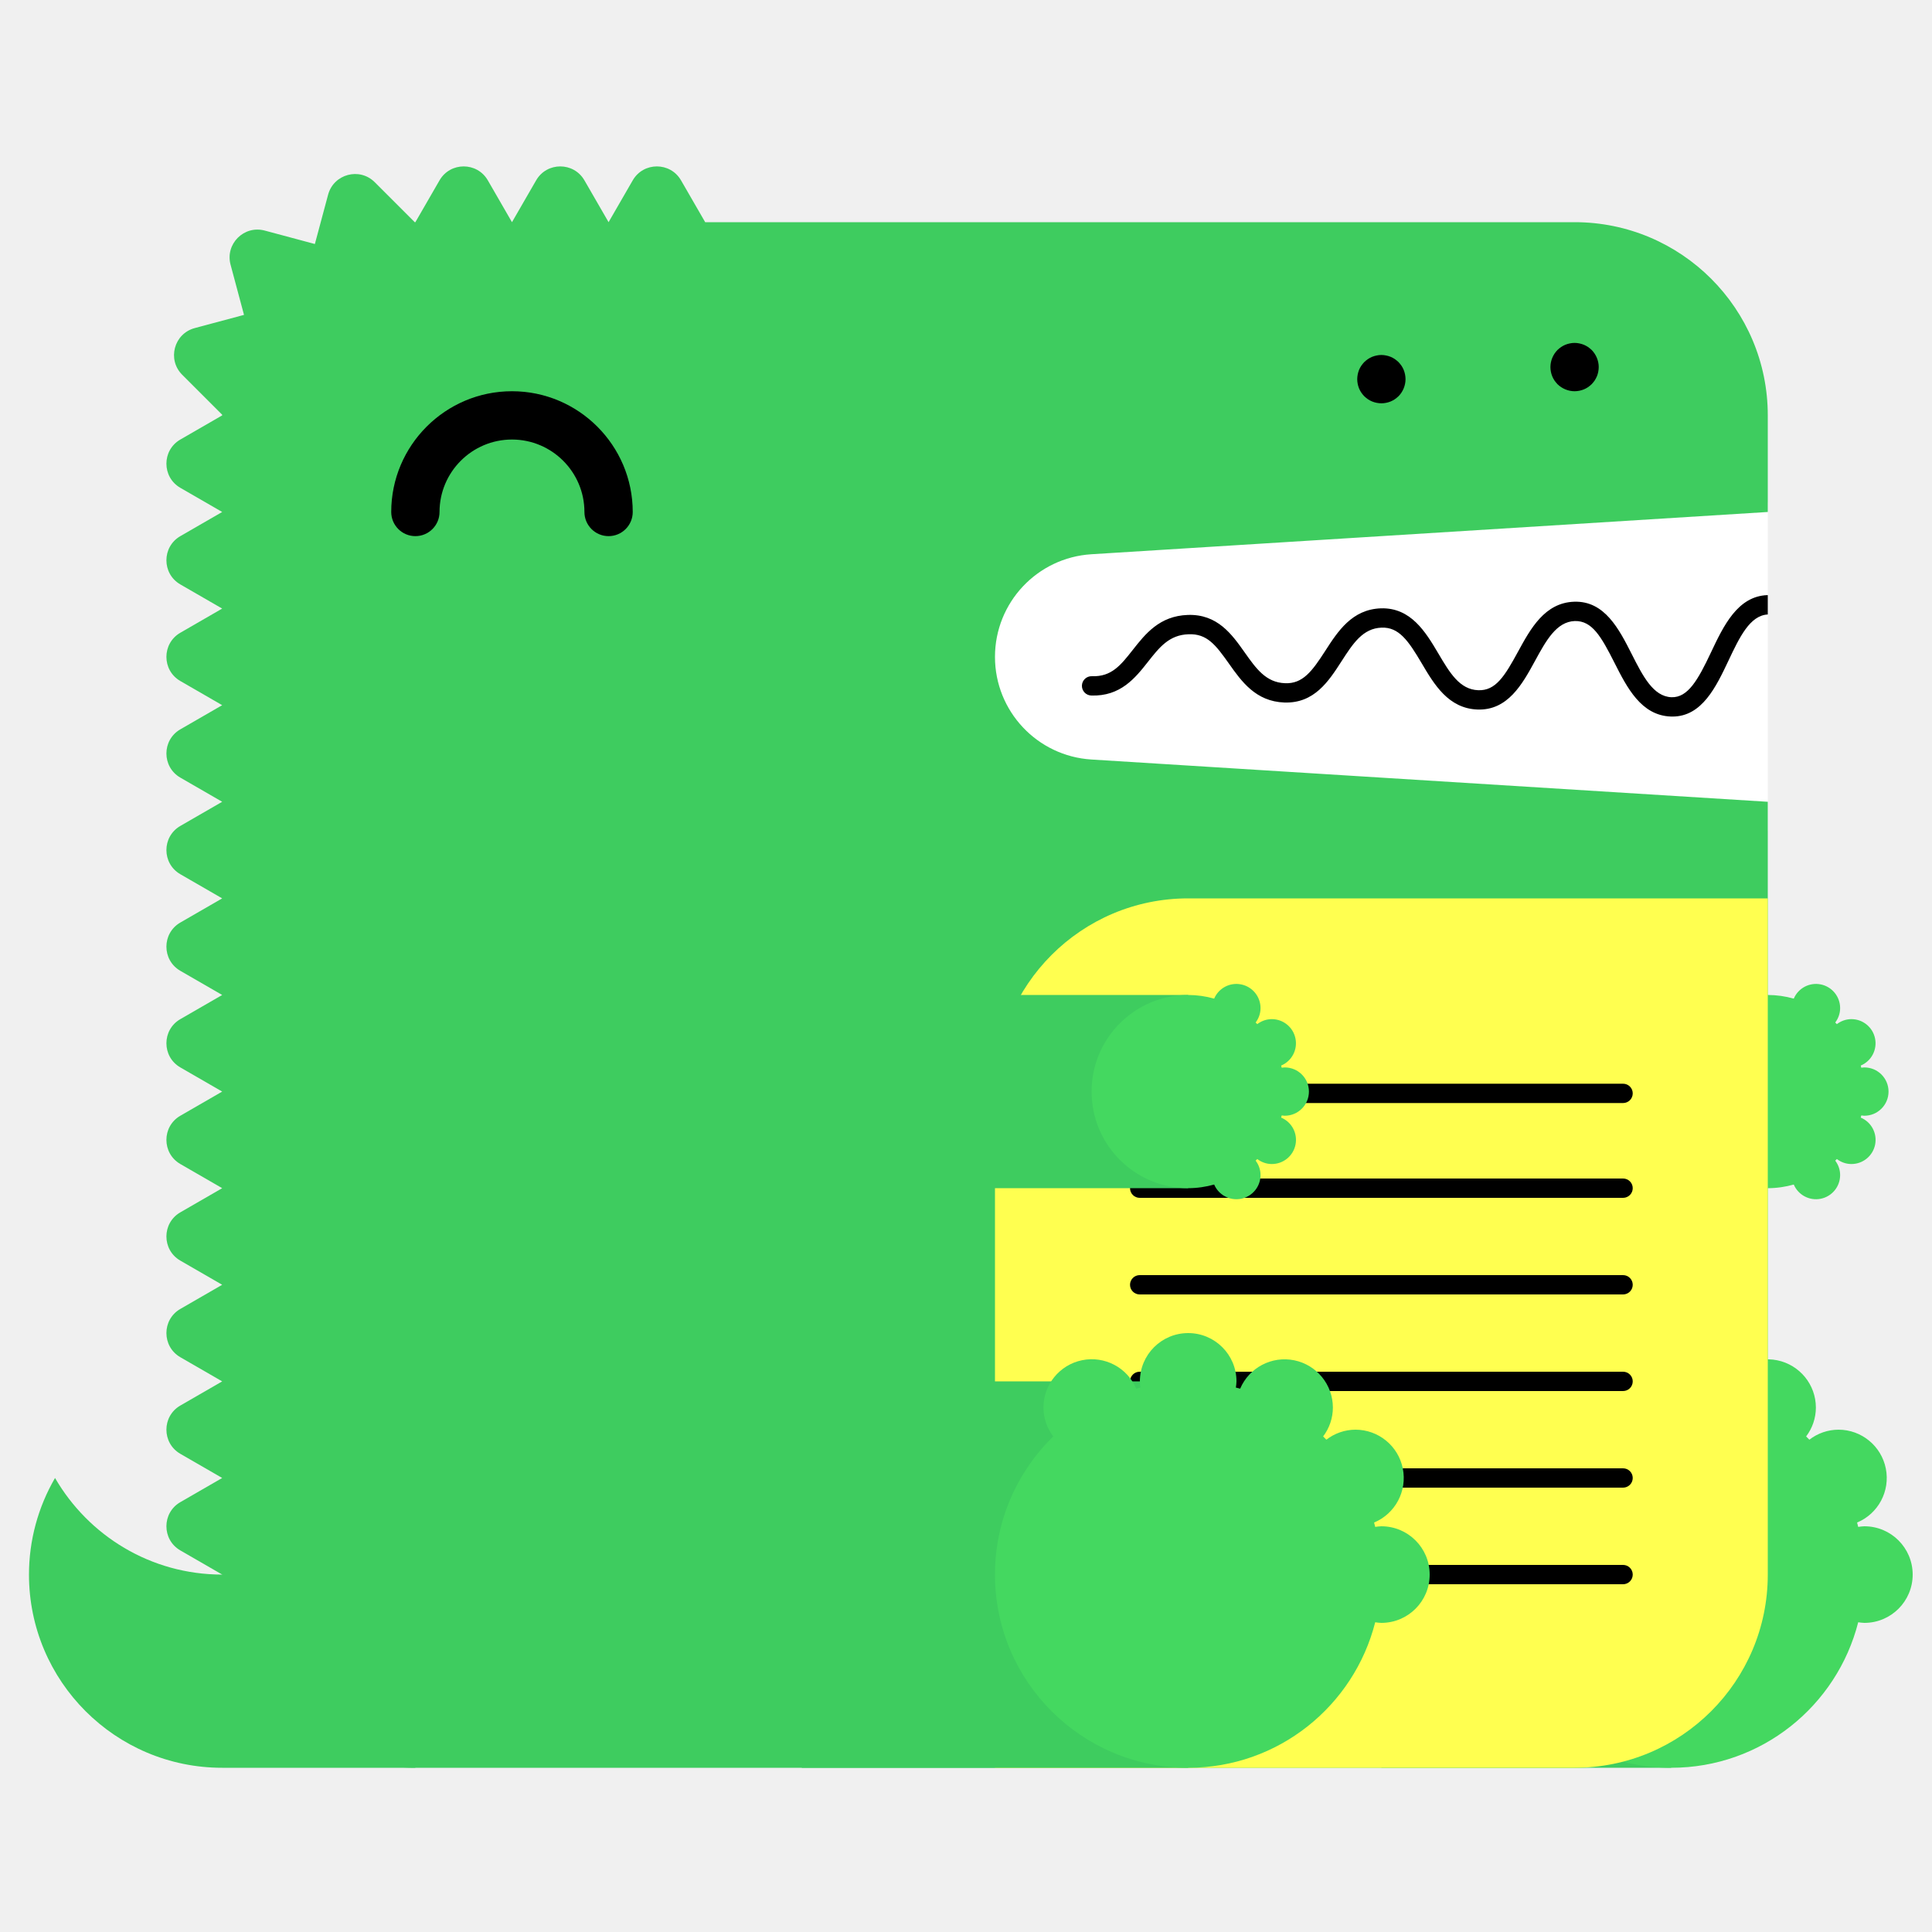
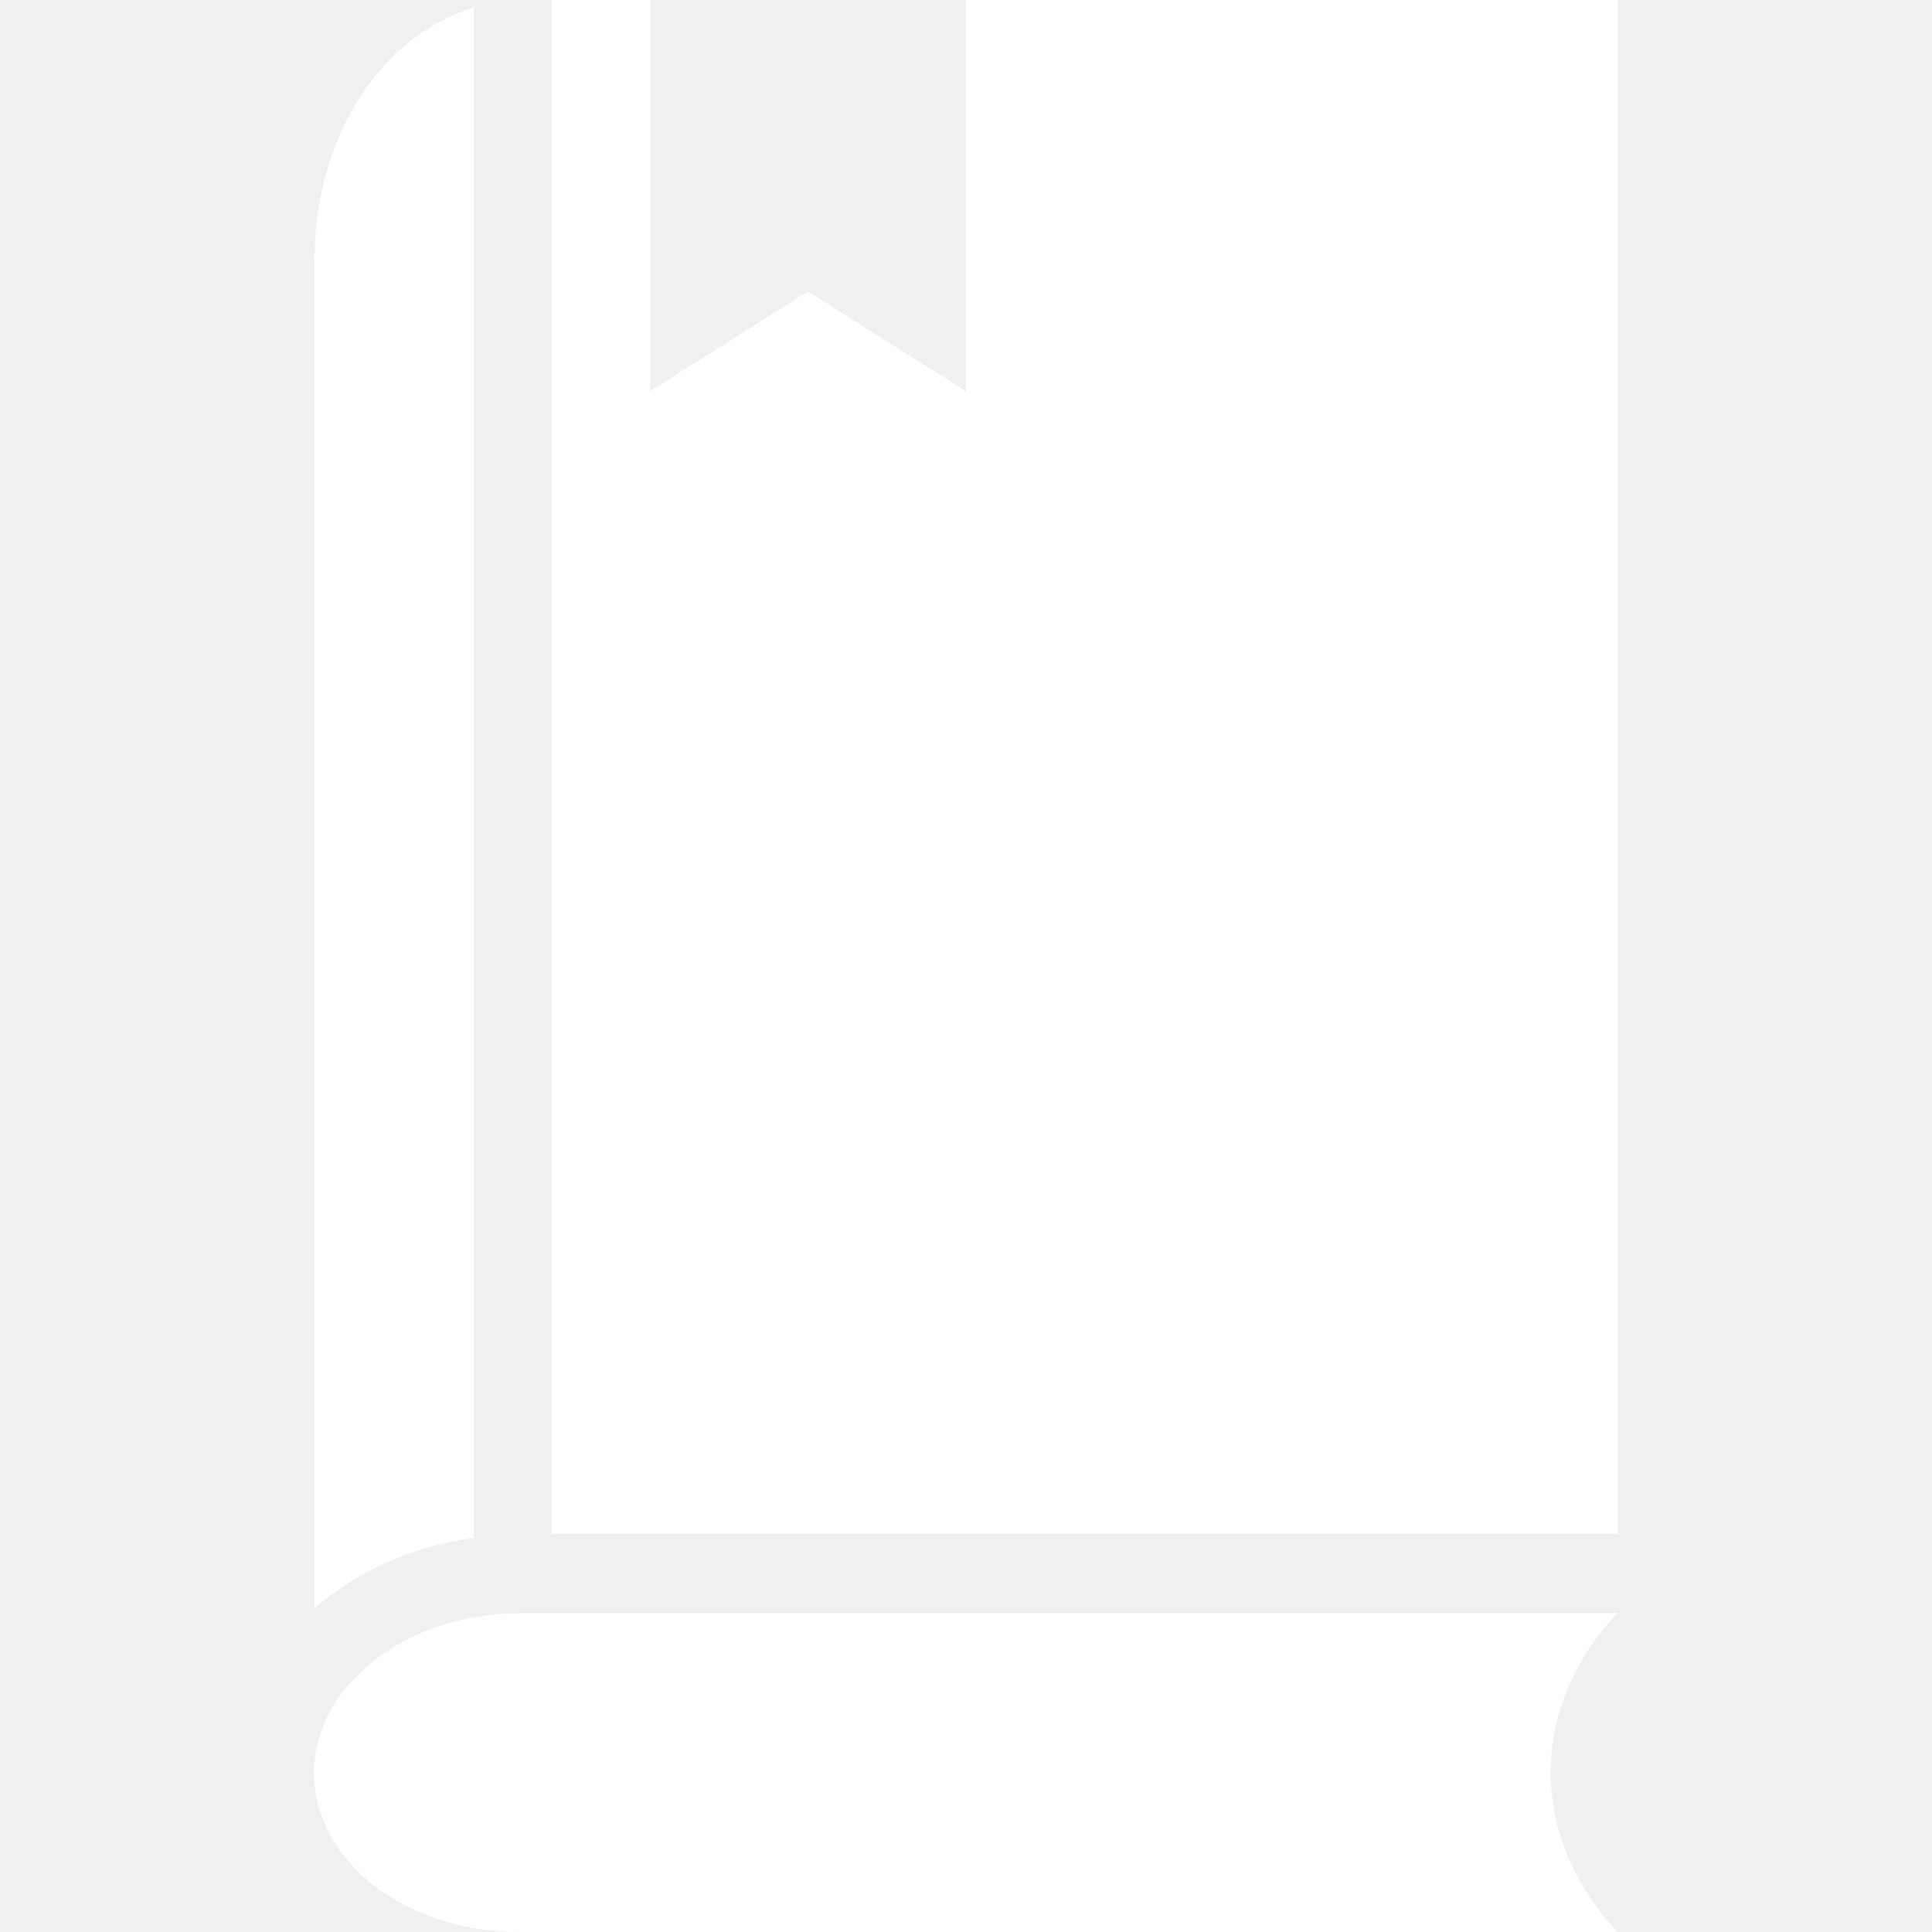
- <svg xmlns="http://www.w3.org/2000/svg" width="200" height="200" viewBox="0 0 200 200">
-   <g fill="none" fill-rule="evenodd">
-     <path fill="#FFF" d="M99 52h84v34H99z" />
-     <path d="M23 163c-7.398 0-13.843-4.027-17.303-10A19.886 19.886 0 0 0 3 163c0 11.046 8.954 20 20 20h20v-20H23z" fill="#3ECC5F" />
-     <path d="M112.98 57.376L183 53V43c0-11.046-8.954-20-20-20H73l-2.5-4.33c-1.112-1.925-3.889-1.925-5 0L63 23l-2.5-4.33c-1.111-1.925-3.889-1.925-5 0L53 23l-2.5-4.33c-1.111-1.925-3.889-1.925-5 0L43 23c-.022 0-.042.003-.065.003l-4.142-4.141c-1.57-1.571-4.252-.853-4.828 1.294l-1.369 5.104-5.192-1.392c-2.148-.575-4.111 1.389-3.535 3.536l1.39 5.193-5.102 1.367c-2.148.576-2.867 3.259-1.296 4.83l4.142 4.142c0 .021-.003.042-.003.064l-4.33 2.5c-1.925 1.111-1.925 3.889 0 5L23 53l-4.33 2.5c-1.925 1.111-1.925 3.889 0 5L23 63l-4.33 2.5c-1.925 1.111-1.925 3.889 0 5L23 73l-4.33 2.5c-1.925 1.111-1.925 3.889 0 5L23 83l-4.33 2.5c-1.925 1.111-1.925 3.889 0 5L23 93l-4.33 2.5c-1.925 1.111-1.925 3.889 0 5L23 103l-4.33 2.5c-1.925 1.111-1.925 3.889 0 5L23 113l-4.33 2.5c-1.925 1.111-1.925 3.889 0 5L23 123l-4.33 2.5c-1.925 1.111-1.925 3.889 0 5L23 133l-4.33 2.5c-1.925 1.111-1.925 3.889 0 5L23 143l-4.33 2.5c-1.925 1.111-1.925 3.889 0 5L23 153l-4.33 2.5c-1.925 1.111-1.925 3.889 0 5L23 163c0 11.046 8.954 20 20 20h120c11.046 0 20-8.954 20-20V83l-70.02-4.376A10.645 10.645 0 0 1 103 68c0-5.621 4.37-10.273 9.98-10.624" fill="#3ECC5F" />
-     <path fill="#3ECC5F" d="M143 183h30v-40h-30z" />
-     <path d="M193 158c-.219 0-.428.037-.639.064-.038-.15-.074-.301-.116-.451A5 5 0 0 0 190.32 148a4.96 4.96 0 0 0-3.016 1.036 26.531 26.531 0 0 0-.335-.336 4.955 4.955 0 0 0 1.011-2.987 5 5 0 0 0-9.599-1.959c-.148-.042-.297-.077-.445-.115.027-.211.064-.42.064-.639a5 5 0 0 0-5-5 5 5 0 0 0-5 5c0 .219.037.428.064.639-.148.038-.297.073-.445.115a4.998 4.998 0 0 0-9.599 1.959c0 1.125.384 2.151 1.011 2.987-3.717 3.632-6.031 8.693-6.031 14.3 0 11.046 8.954 20 20 20 9.339 0 17.16-6.41 19.361-15.064.211.027.42.064.639.064a5 5 0 0 0 5-5 5 5 0 0 0-5-5" fill="#44D860" />
-     <path fill="#3ECC5F" d="M153 123h30v-20h-30z" />
-     <path d="M193 115.5a2.5 2.5 0 1 0 0-5c-.109 0-.214.019-.319.032-.02-.075-.037-.15-.058-.225a2.501 2.501 0 0 0-.963-4.807c-.569 0-1.088.197-1.508.518a6.653 6.653 0 0 0-.168-.168c.314-.417.506-.931.506-1.494a2.5 2.5 0 0 0-4.8-.979A9.987 9.987 0 0 0 183 103c-5.522 0-10 4.478-10 10s4.478 10 10 10c.934 0 1.833-.138 2.69-.377a2.5 2.5 0 0 0 4.8-.979c0-.563-.192-1.077-.506-1.494.057-.055.113-.111.168-.168.42.321.939.518 1.508.518a2.5 2.5 0 0 0 .963-4.807c.021-.074.038-.15.058-.225.105.013.21.032.319.032" fill="#44D860" />
-     <path d="M63 55.5a2.5 2.5 0 0 1-2.5-2.5c0-4.136-3.364-7.5-7.5-7.5s-7.5 3.364-7.5 7.5a2.5 2.5 0 1 1-5 0c0-6.893 5.607-12.5 12.5-12.5S65.5 46.107 65.5 53a2.5 2.5 0 0 1-2.5 2.5" fill="#000" />
-     <path d="M103 183h60c11.046 0 20-8.954 20-20V93h-60c-11.046 0-20 8.954-20 20v70z" fill="#FFFF50" />
-     <path d="M168.02 124h-50.04a1 1 0 1 1 0-2h50.04a1 1 0 1 1 0 2m0 20h-50.04a1 1 0 1 1 0-2h50.04a1 1 0 1 1 0 2m0 20h-50.04a1 1 0 1 1 0-2h50.04a1 1 0 1 1 0 2m0-49.814h-50.04a1 1 0 1 1 0-2h50.04a1 1 0 1 1 0 2m0 19.814h-50.04a1 1 0 1 1 0-2h50.04a1 1 0 1 1 0 2m0 20h-50.04a1 1 0 1 1 0-2h50.04a1 1 0 1 1 0 2M183 61.611c-.012 0-.022-.006-.034-.005-3.09.105-4.552 3.196-5.842 5.923-1.346 2.85-2.387 4.703-4.093 4.647-1.889-.068-2.969-2.202-4.113-4.46-1.314-2.594-2.814-5.536-5.963-5.426-3.046.104-4.513 2.794-5.807 5.167-1.377 2.528-2.314 4.065-4.121 3.994-1.927-.07-2.951-1.805-4.136-3.813-1.321-2.236-2.848-4.75-5.936-4.664-2.994.103-4.465 2.385-5.763 4.4-1.373 2.13-2.335 3.428-4.165 3.351-1.973-.07-2.992-1.51-4.171-3.177-1.324-1.873-2.816-3.993-5.895-3.89-2.928.1-4.399 1.97-5.696 3.618-1.232 1.564-2.194 2.802-4.229 2.724a1 1 0 0 0-.072 2c3.017.101 4.545-1.8 5.872-3.487 1.177-1.496 2.193-2.787 4.193-2.855 1.926-.082 2.829 1.115 4.195 3.045 1.297 1.834 2.769 3.914 5.731 4.021 3.103.104 4.596-2.215 5.918-4.267 1.182-1.834 2.202-3.417 4.15-3.484 1.793-.067 2.769 1.35 4.145 3.681 1.297 2.197 2.766 4.686 5.787 4.796 3.125.108 4.634-2.62 5.949-5.035 1.139-2.088 2.214-4.06 4.119-4.126 1.793-.042 2.728 1.595 4.111 4.33 1.292 2.553 2.757 5.445 5.825 5.556l.169.003c3.064 0 4.518-3.075 5.805-5.794 1.139-2.41 2.217-4.68 4.067-4.773v-2z" fill="#000" />
-     <path fill="#3ECC5F" d="M83 183h40v-40H83z" />
-     <path d="M143 158c-.219 0-.428.037-.639.064-.038-.15-.074-.301-.116-.451A5 5 0 0 0 140.32 148a4.96 4.96 0 0 0-3.016 1.036 26.531 26.531 0 0 0-.335-.336 4.955 4.955 0 0 0 1.011-2.987 5 5 0 0 0-9.599-1.959c-.148-.042-.297-.077-.445-.115.027-.211.064-.42.064-.639a5 5 0 0 0-5-5 5 5 0 0 0-5 5c0 .219.037.428.064.639-.148.038-.297.073-.445.115a4.998 4.998 0 0 0-9.599 1.959c0 1.125.384 2.151 1.011 2.987-3.717 3.632-6.031 8.693-6.031 14.3 0 11.046 8.954 20 20 20 9.339 0 17.16-6.41 19.361-15.064.211.027.42.064.639.064a5 5 0 0 0 5-5 5 5 0 0 0-5-5" fill="#44D860" />
-     <path fill="#3ECC5F" d="M83 123h40v-20H83z" />
-     <path d="M133 115.5a2.5 2.5 0 1 0 0-5c-.109 0-.214.019-.319.032-.02-.075-.037-.15-.058-.225a2.501 2.501 0 0 0-.963-4.807c-.569 0-1.088.197-1.508.518a6.653 6.653 0 0 0-.168-.168c.314-.417.506-.931.506-1.494a2.5 2.5 0 0 0-4.8-.979A9.987 9.987 0 0 0 123 103c-5.522 0-10 4.478-10 10s4.478 10 10 10c.934 0 1.833-.138 2.69-.377a2.5 2.5 0 0 0 4.8-.979c0-.563-.192-1.077-.506-1.494.057-.055.113-.111.168-.168.42.321.939.518 1.508.518a2.5 2.5 0 0 0 .963-4.807c.021-.074.038-.15.058-.225.105.013.21.032.319.032" fill="#44D860" />
-     <path d="M143 41.75c-.16 0-.33-.02-.49-.05a2.52 2.52 0 0 1-.47-.14c-.15-.06-.29-.14-.431-.23-.13-.09-.259-.2-.38-.31-.109-.12-.219-.24-.309-.38s-.17-.28-.231-.43a2.619 2.619 0 0 1-.189-.96c0-.16.02-.33.05-.49.03-.16.08-.31.139-.47.061-.15.141-.29.231-.43.09-.13.2-.26.309-.38.121-.11.25-.22.38-.31.141-.09.281-.17.431-.23.149-.06.31-.11.47-.14.32-.07.65-.07.98 0 .159.03.32.08.47.14.149.06.29.14.43.23.13.09.259.2.38.31.11.12.22.25.31.38.09.14.17.28.23.43.06.16.11.31.14.47.029.16.05.33.05.49 0 .66-.271 1.31-.73 1.77-.121.11-.25.22-.38.31-.14.09-.281.17-.43.23a2.565 2.565 0 0 1-.96.19m20-1.25c-.66 0-1.3-.27-1.771-.73a3.802 3.802 0 0 1-.309-.38c-.09-.14-.17-.28-.231-.43a2.619 2.619 0 0 1-.189-.96c0-.66.27-1.3.729-1.77.121-.11.25-.22.38-.31.141-.09.281-.17.431-.23.149-.06.31-.11.47-.14.32-.07.66-.07.98 0 .159.03.32.08.47.14.149.06.29.14.43.23.13.09.259.2.38.31.459.47.73 1.11.73 1.77 0 .16-.021.33-.05.49-.03.16-.08.32-.14.47-.07.15-.14.29-.23.43-.09.13-.2.26-.31.38-.121.11-.25.22-.38.31-.14.09-.281.17-.43.23a2.565 2.565 0 0 1-.96.19" fill="#000" />
+ <svg xmlns="http://www.w3.org/2000/svg" fill="white" version="1.1" id="Capa_1" x="0px" y="0px" viewBox="0 0 489.9 489.9" style="enable-background:new 0 0 489.9 489.9;" xml:space="preserve">
+   <g>
+     <g>
+       <g>
+         <path d="M131.75,409.1c-28.8,0-52.1,18.3-52.1,40.4c0,22.6,23.3,40.4,52.1,40.4h278.4c-22.6-24.1-22.6-56.8,0-80.9h-278.4V409.1z     " />
+         <path d="M120.15,1.9c-23.3,7-40.4,32.7-40.4,63.8v342.2c10.5-9.3,24.9-15.9,40.4-17.9V1.9z" />
+         <polygon points="244.95,0 244.95,99.2 204.85,73.9 164.85,99.2 164.85,0 139.95,0 139.95,388.9 410.25,388.9 410.25,0    " />
+       </g>
+     </g>
  </g>
+   <g>
+ 	</g>
+   <g>
+ 	</g>
+   <g>
+ 	</g>
+   <g>
+ 	</g>
+   <g>
+ 	</g>
+   <g>
+ 	</g>
+   <g>
+ 	</g>
+   <g>
+ 	</g>
+   <g>
+ 	</g>
+   <g>
+ 	</g>
+   <g>
+ 	</g>
+   <g>
+ 	</g>
+   <g>
+ 	</g>
+   <g>
+ 	</g>
+   <g>
+ 	</g>
</svg>
